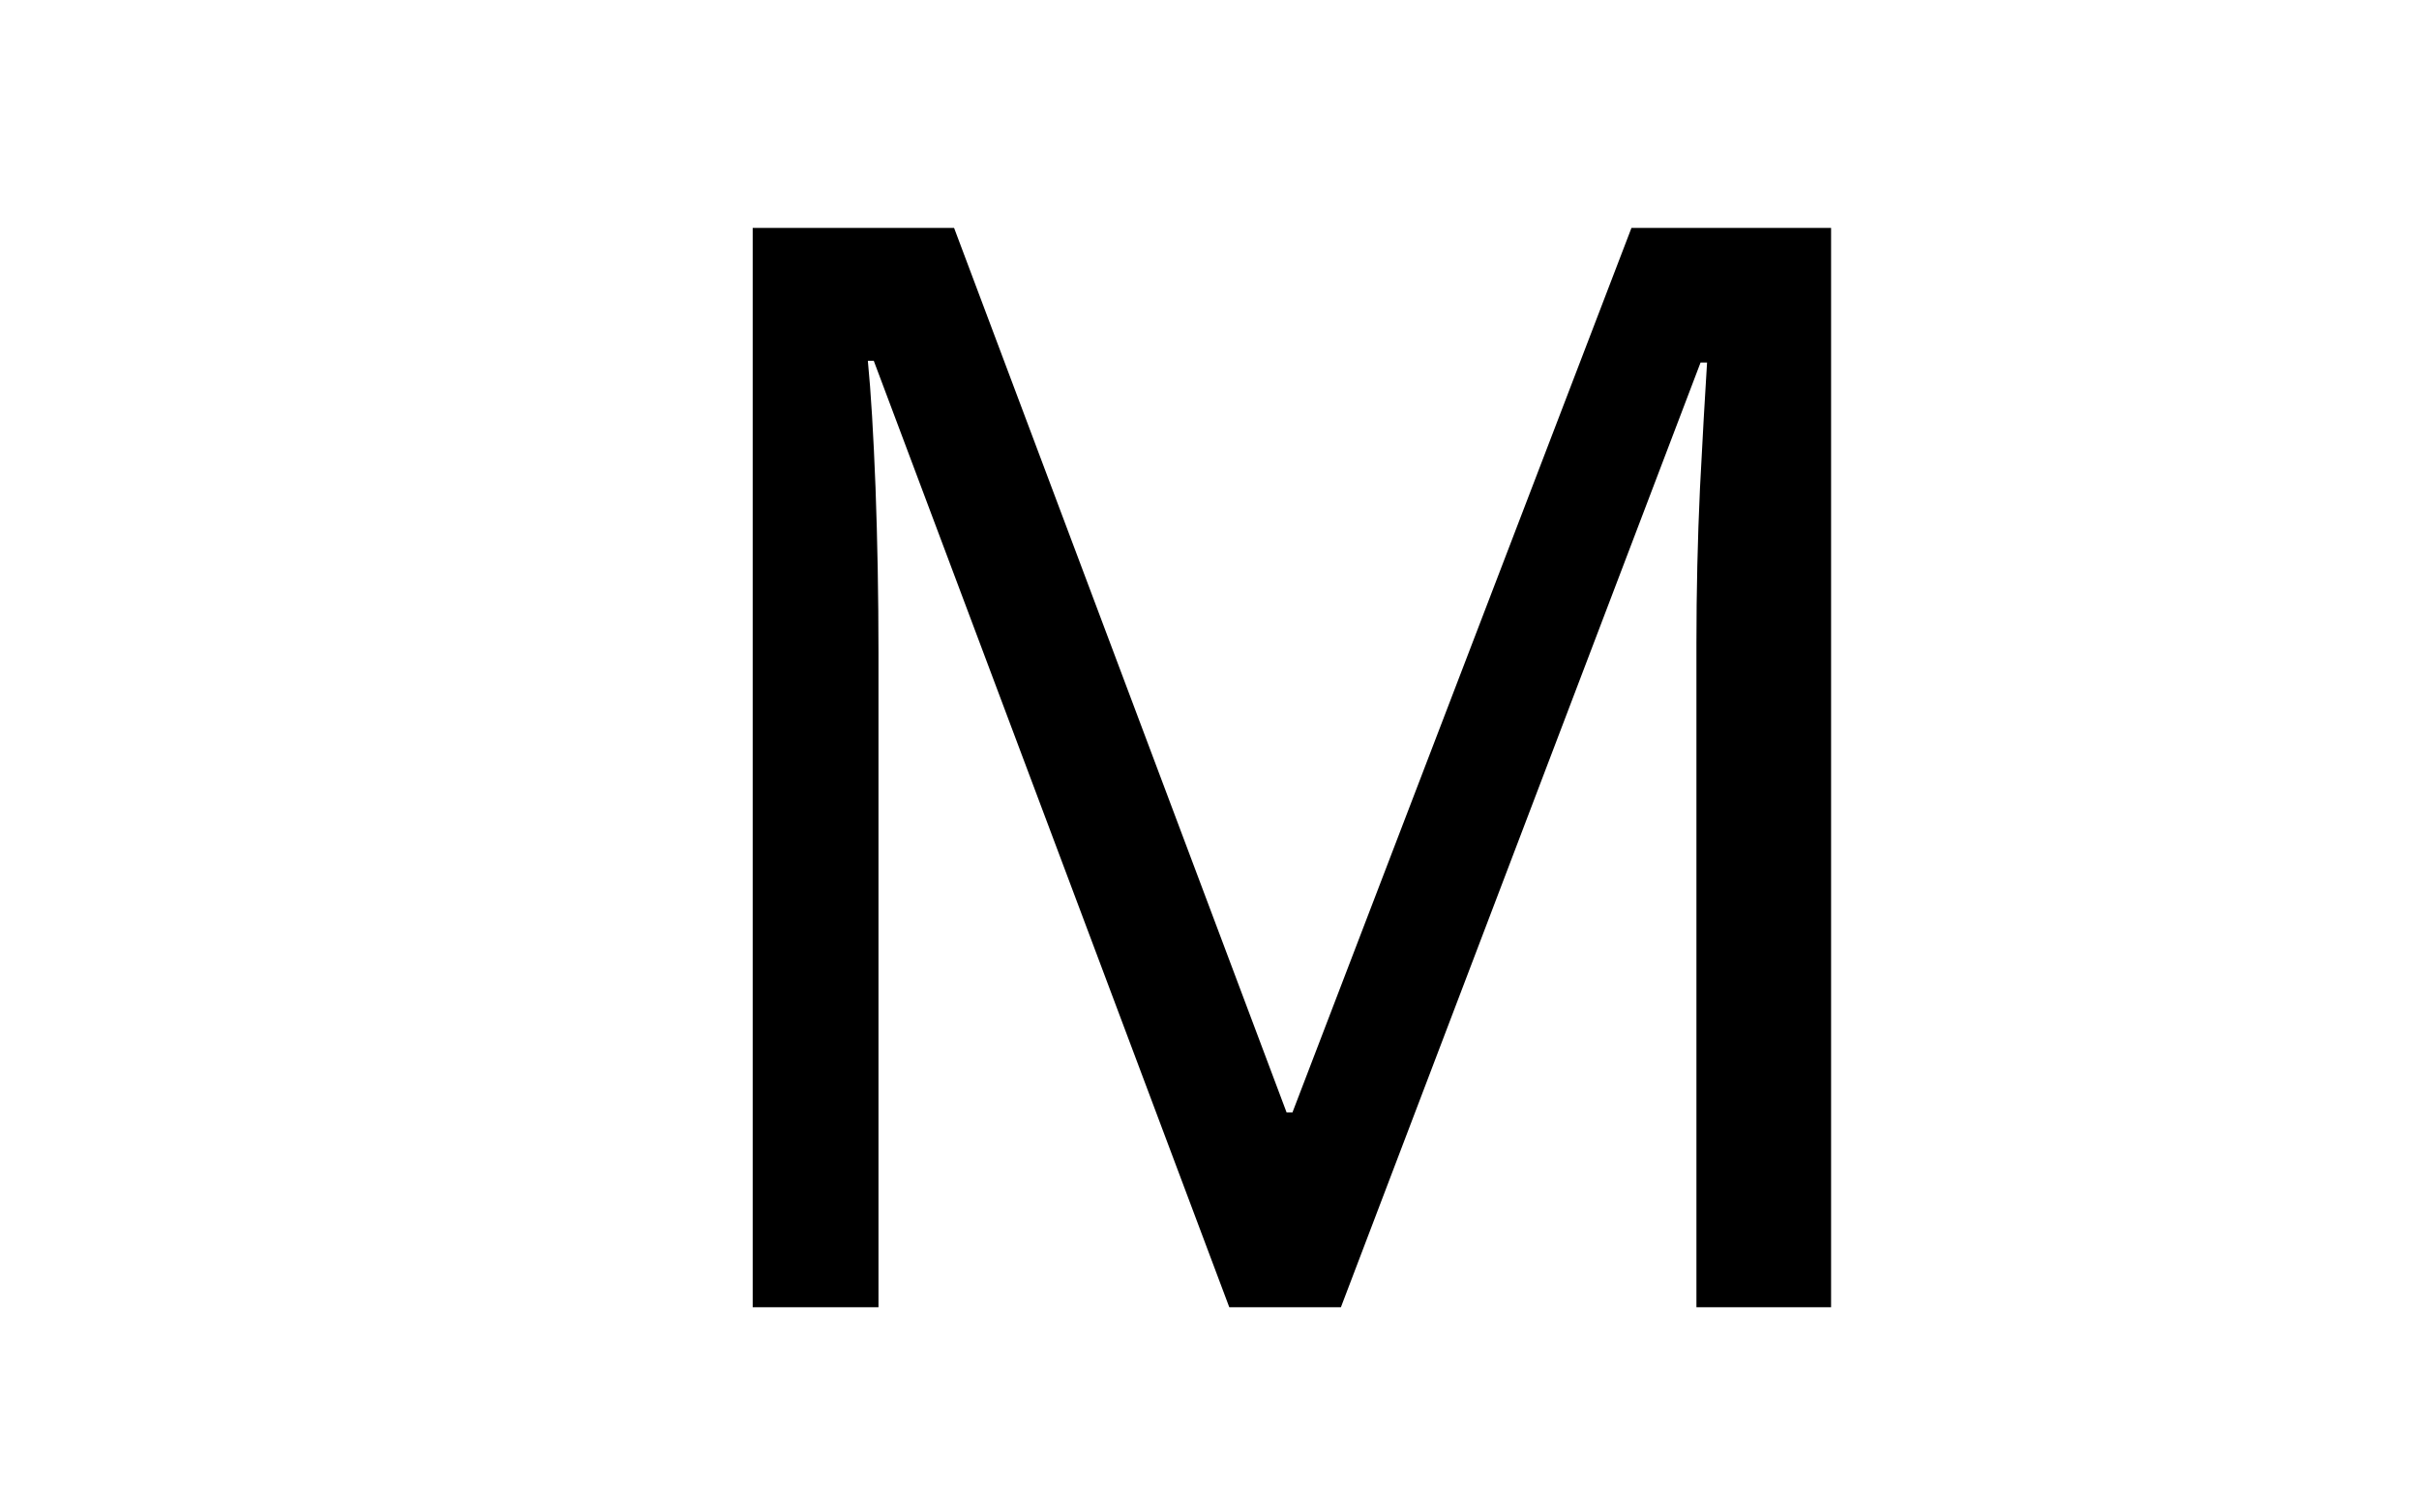
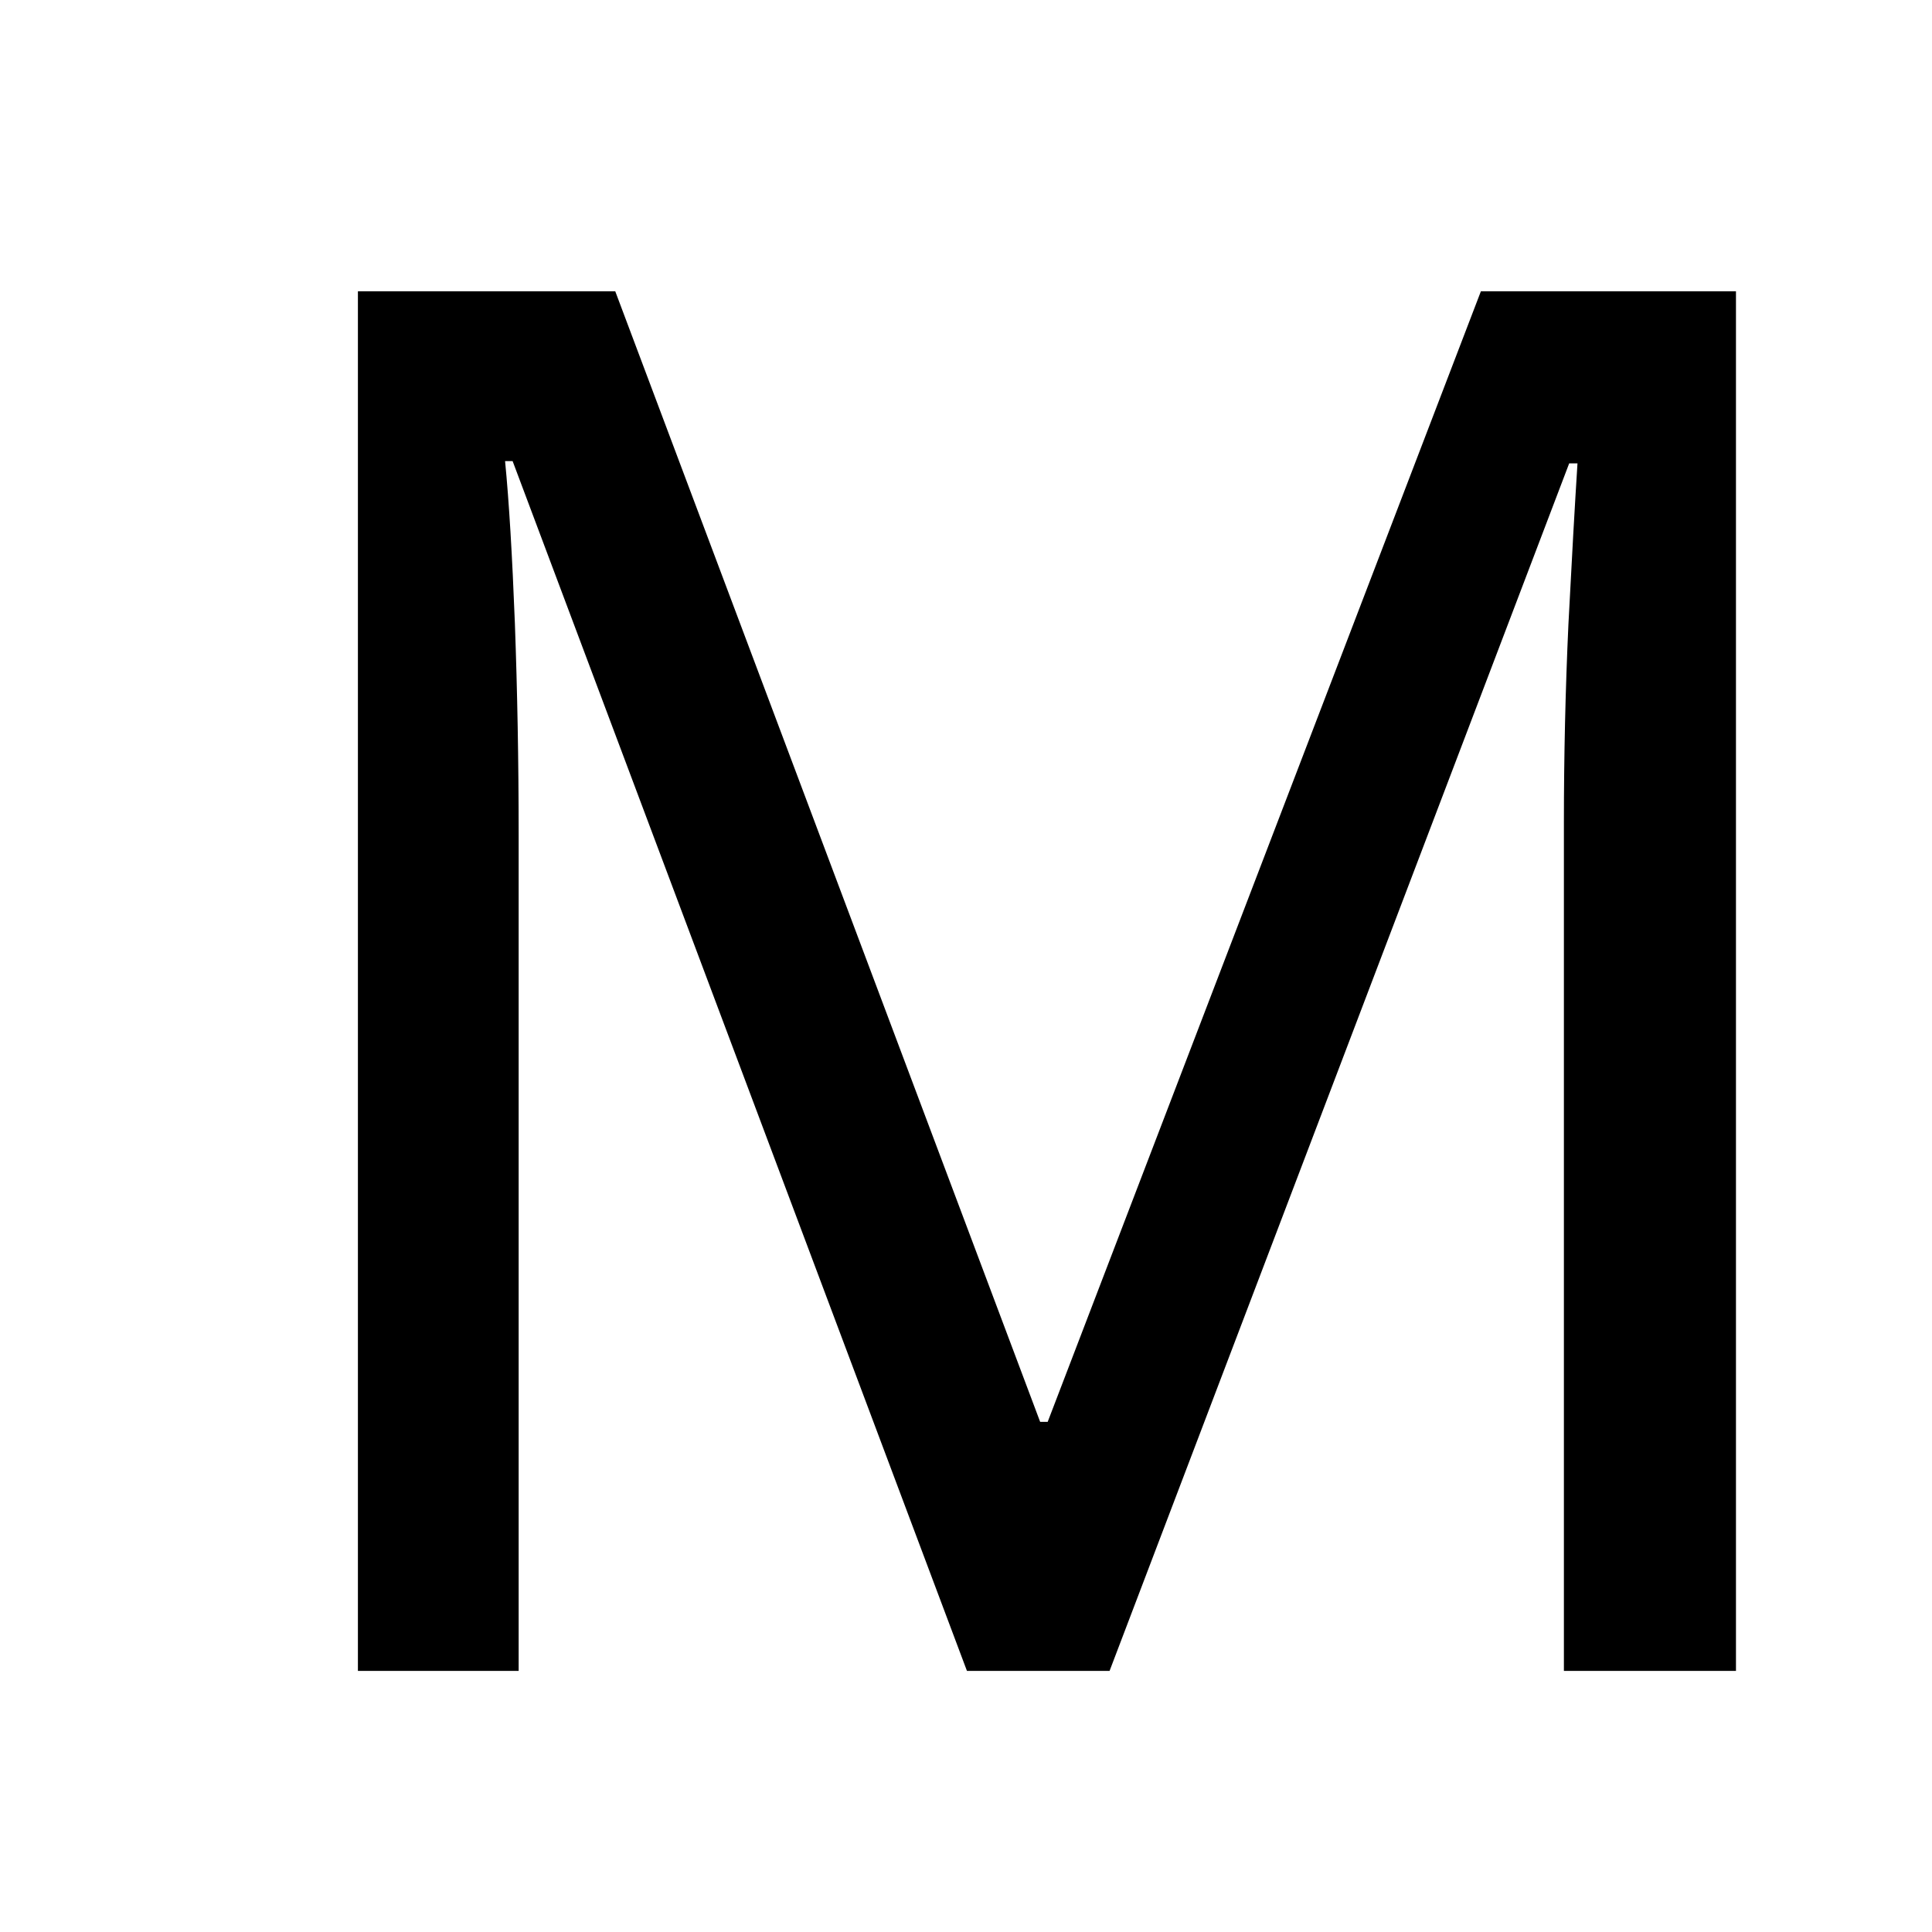
- <svg xmlns="http://www.w3.org/2000/svg" xmlns:xlink="http://www.w3.org/1999/xlink" width="64" height="40" id="svg7255" version="1.1">
+ <svg xmlns="http://www.w3.org/2000/svg" xmlns:xlink="http://www.w3.org/1999/xlink" width="40" height="40" id="svg7255" version="1.1">
  <defs id="defs7257">
    <linearGradient id="linearGradient3764">
      <stop style="stop-color:#ffffff;stop-opacity:1;" offset="0" id="stop3766" />
      <stop style="stop-color:#ffffff;stop-opacity:0;" offset="1" id="stop3768" />
    </linearGradient>
    <linearGradient xlink:href="#linearGradient3764" id="linearGradient3770" x1="-0.016" y1="16.164" x2="31.984" y2="16.164" gradientUnits="userSpaceOnUse" gradientTransform="matrix(1.955371,0,0,0.9399664,-87.33272,-19.49715)" />
  </defs>
  <g id="layer1" transform="translate(0,8)">
-     <text xml:space="preserve" style="font-size:40px;font-style:normal;font-weight:normal;line-height:125%;letter-spacing:0px;word-spacing:0px;fill:#000000;fill-opacity:1;stroke:none;font-family:Sans" x="16.039" y="26.59" id="text3000">
-       <tspan id="tspan3002" x="16.039" y="26.59">M</tspan>
+     <text xml:space="preserve" style="font-size:40px;font-style:normal;font-weight:normal;line-height:125%;letter-spacing:0px;word-spacing:0px;fill:#000000;fill-opacity:1;stroke:none;font-family:Sans" x="3.534" y="26.59" id="text3000">
+       <tspan id="tspan3002" x="3.534" y="26.59">M</tspan>
    </text>
  </g>
</svg>
